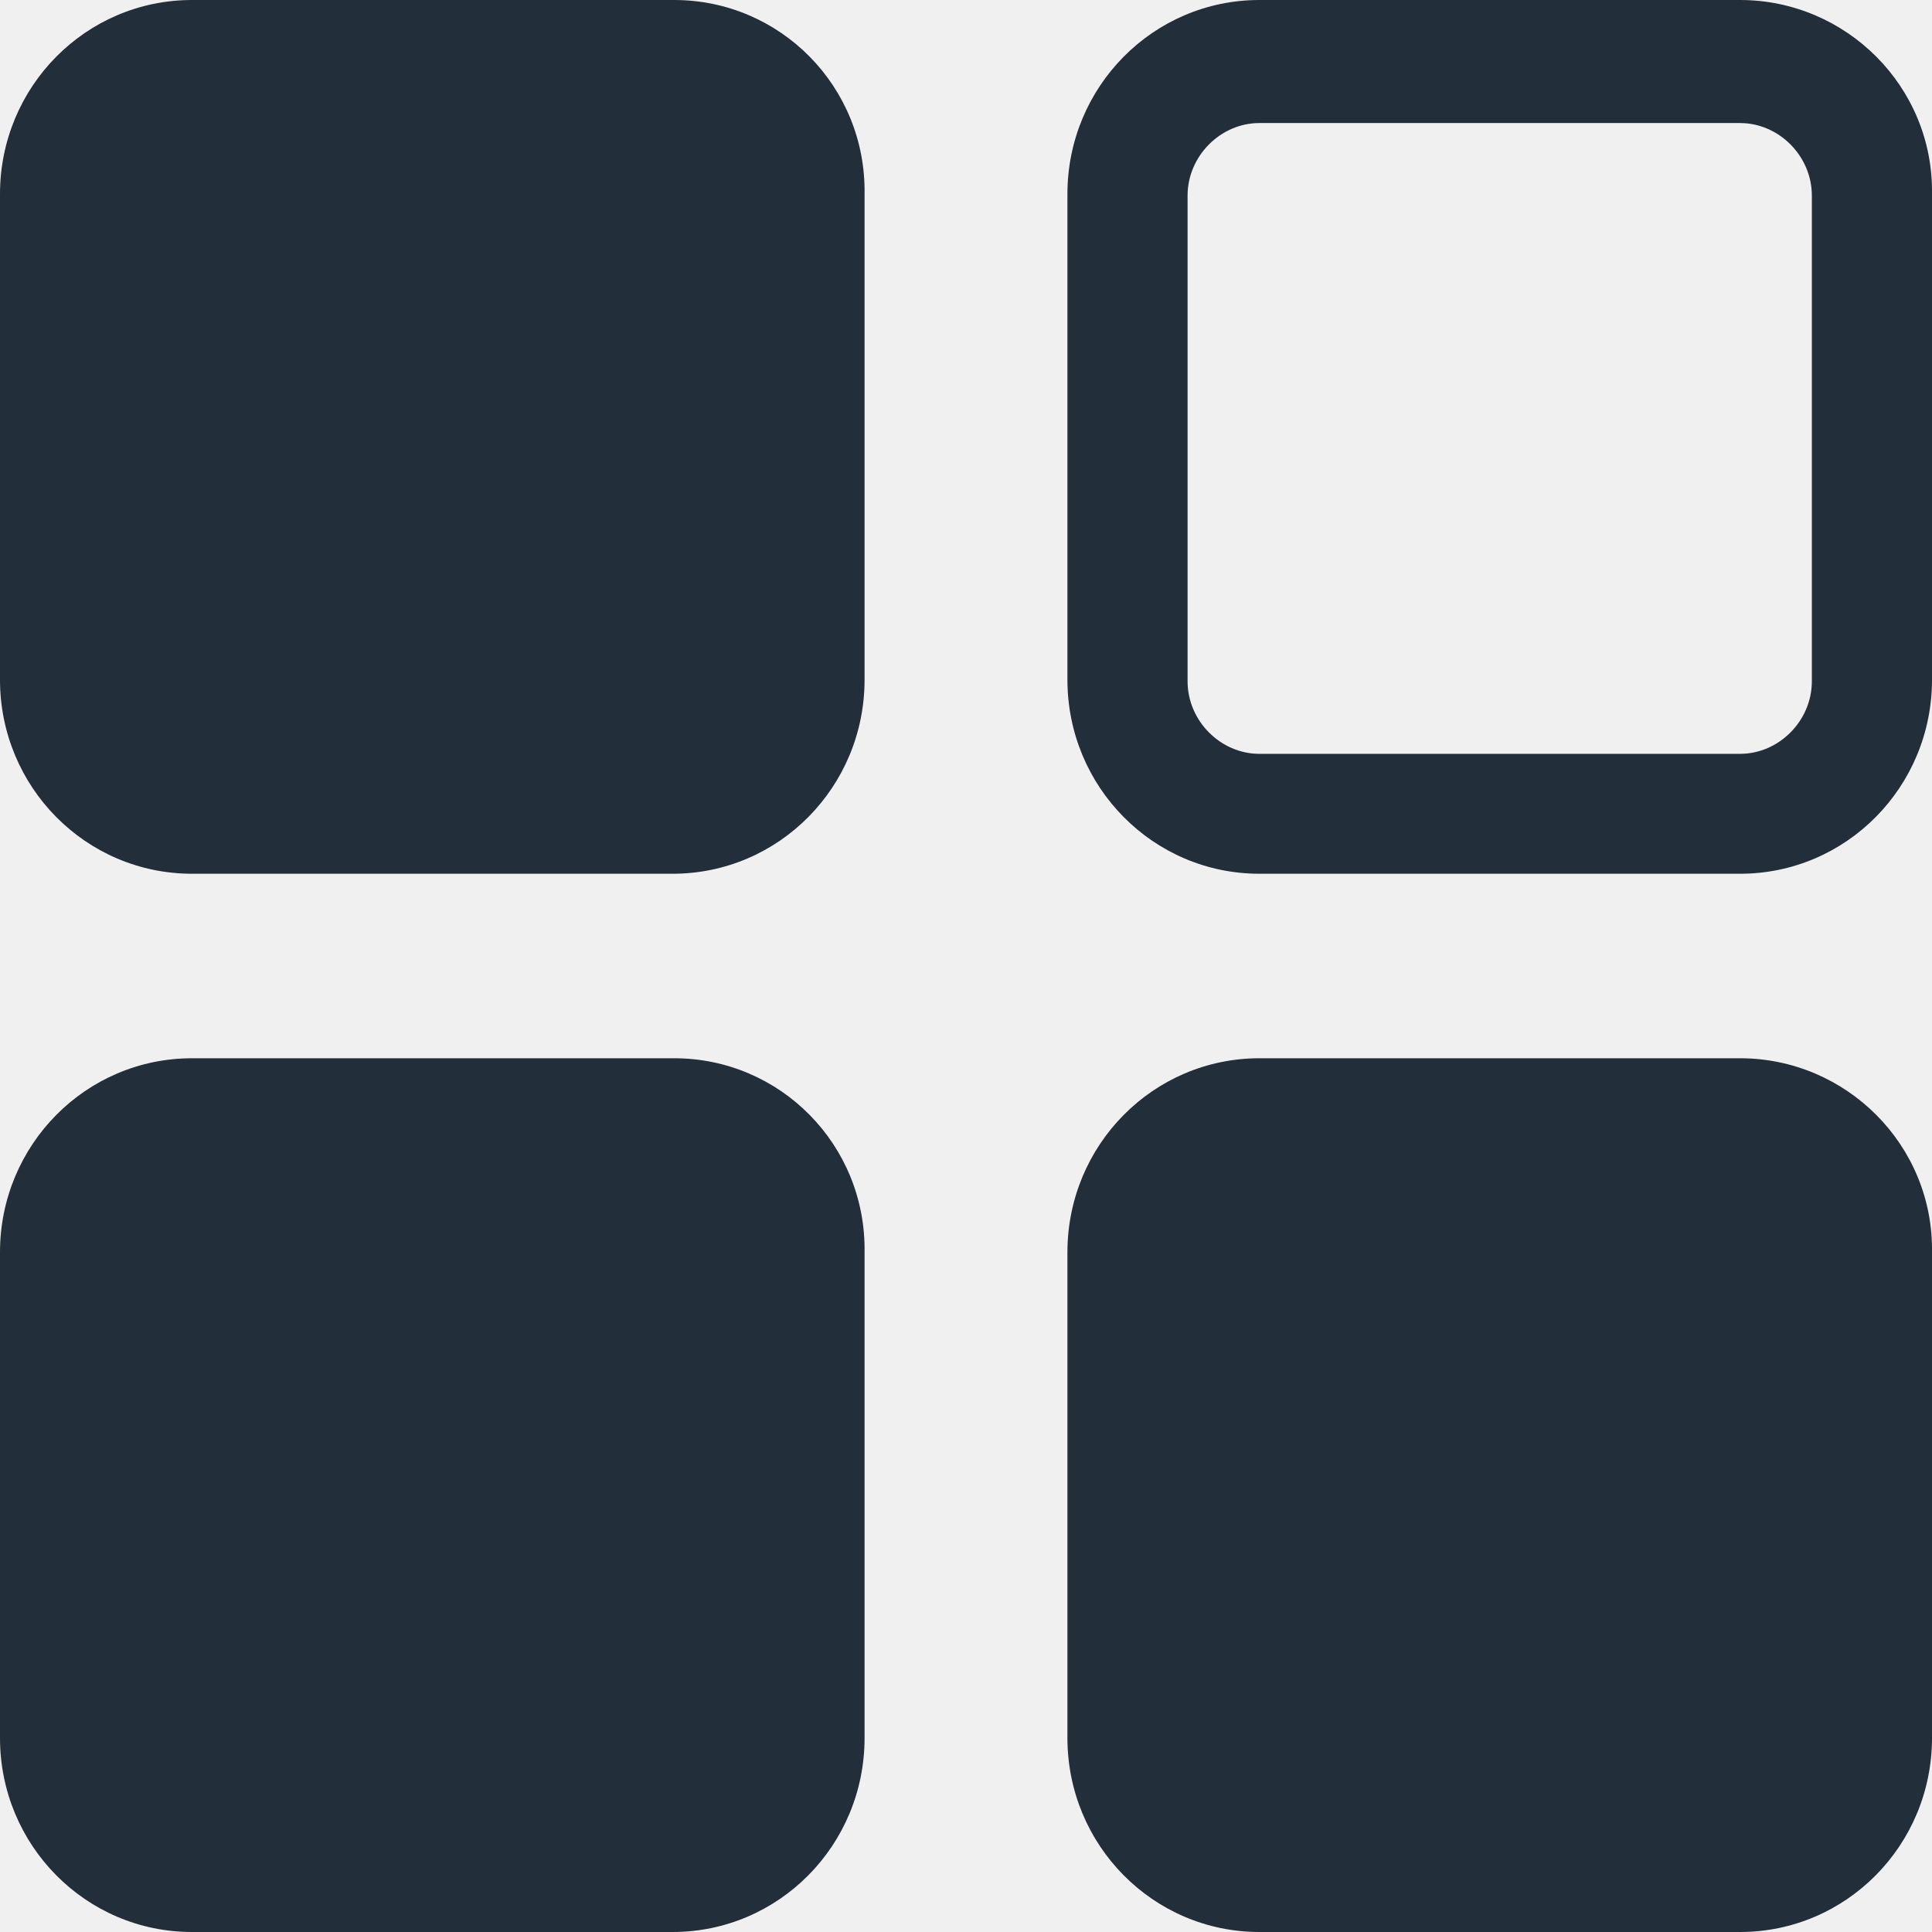
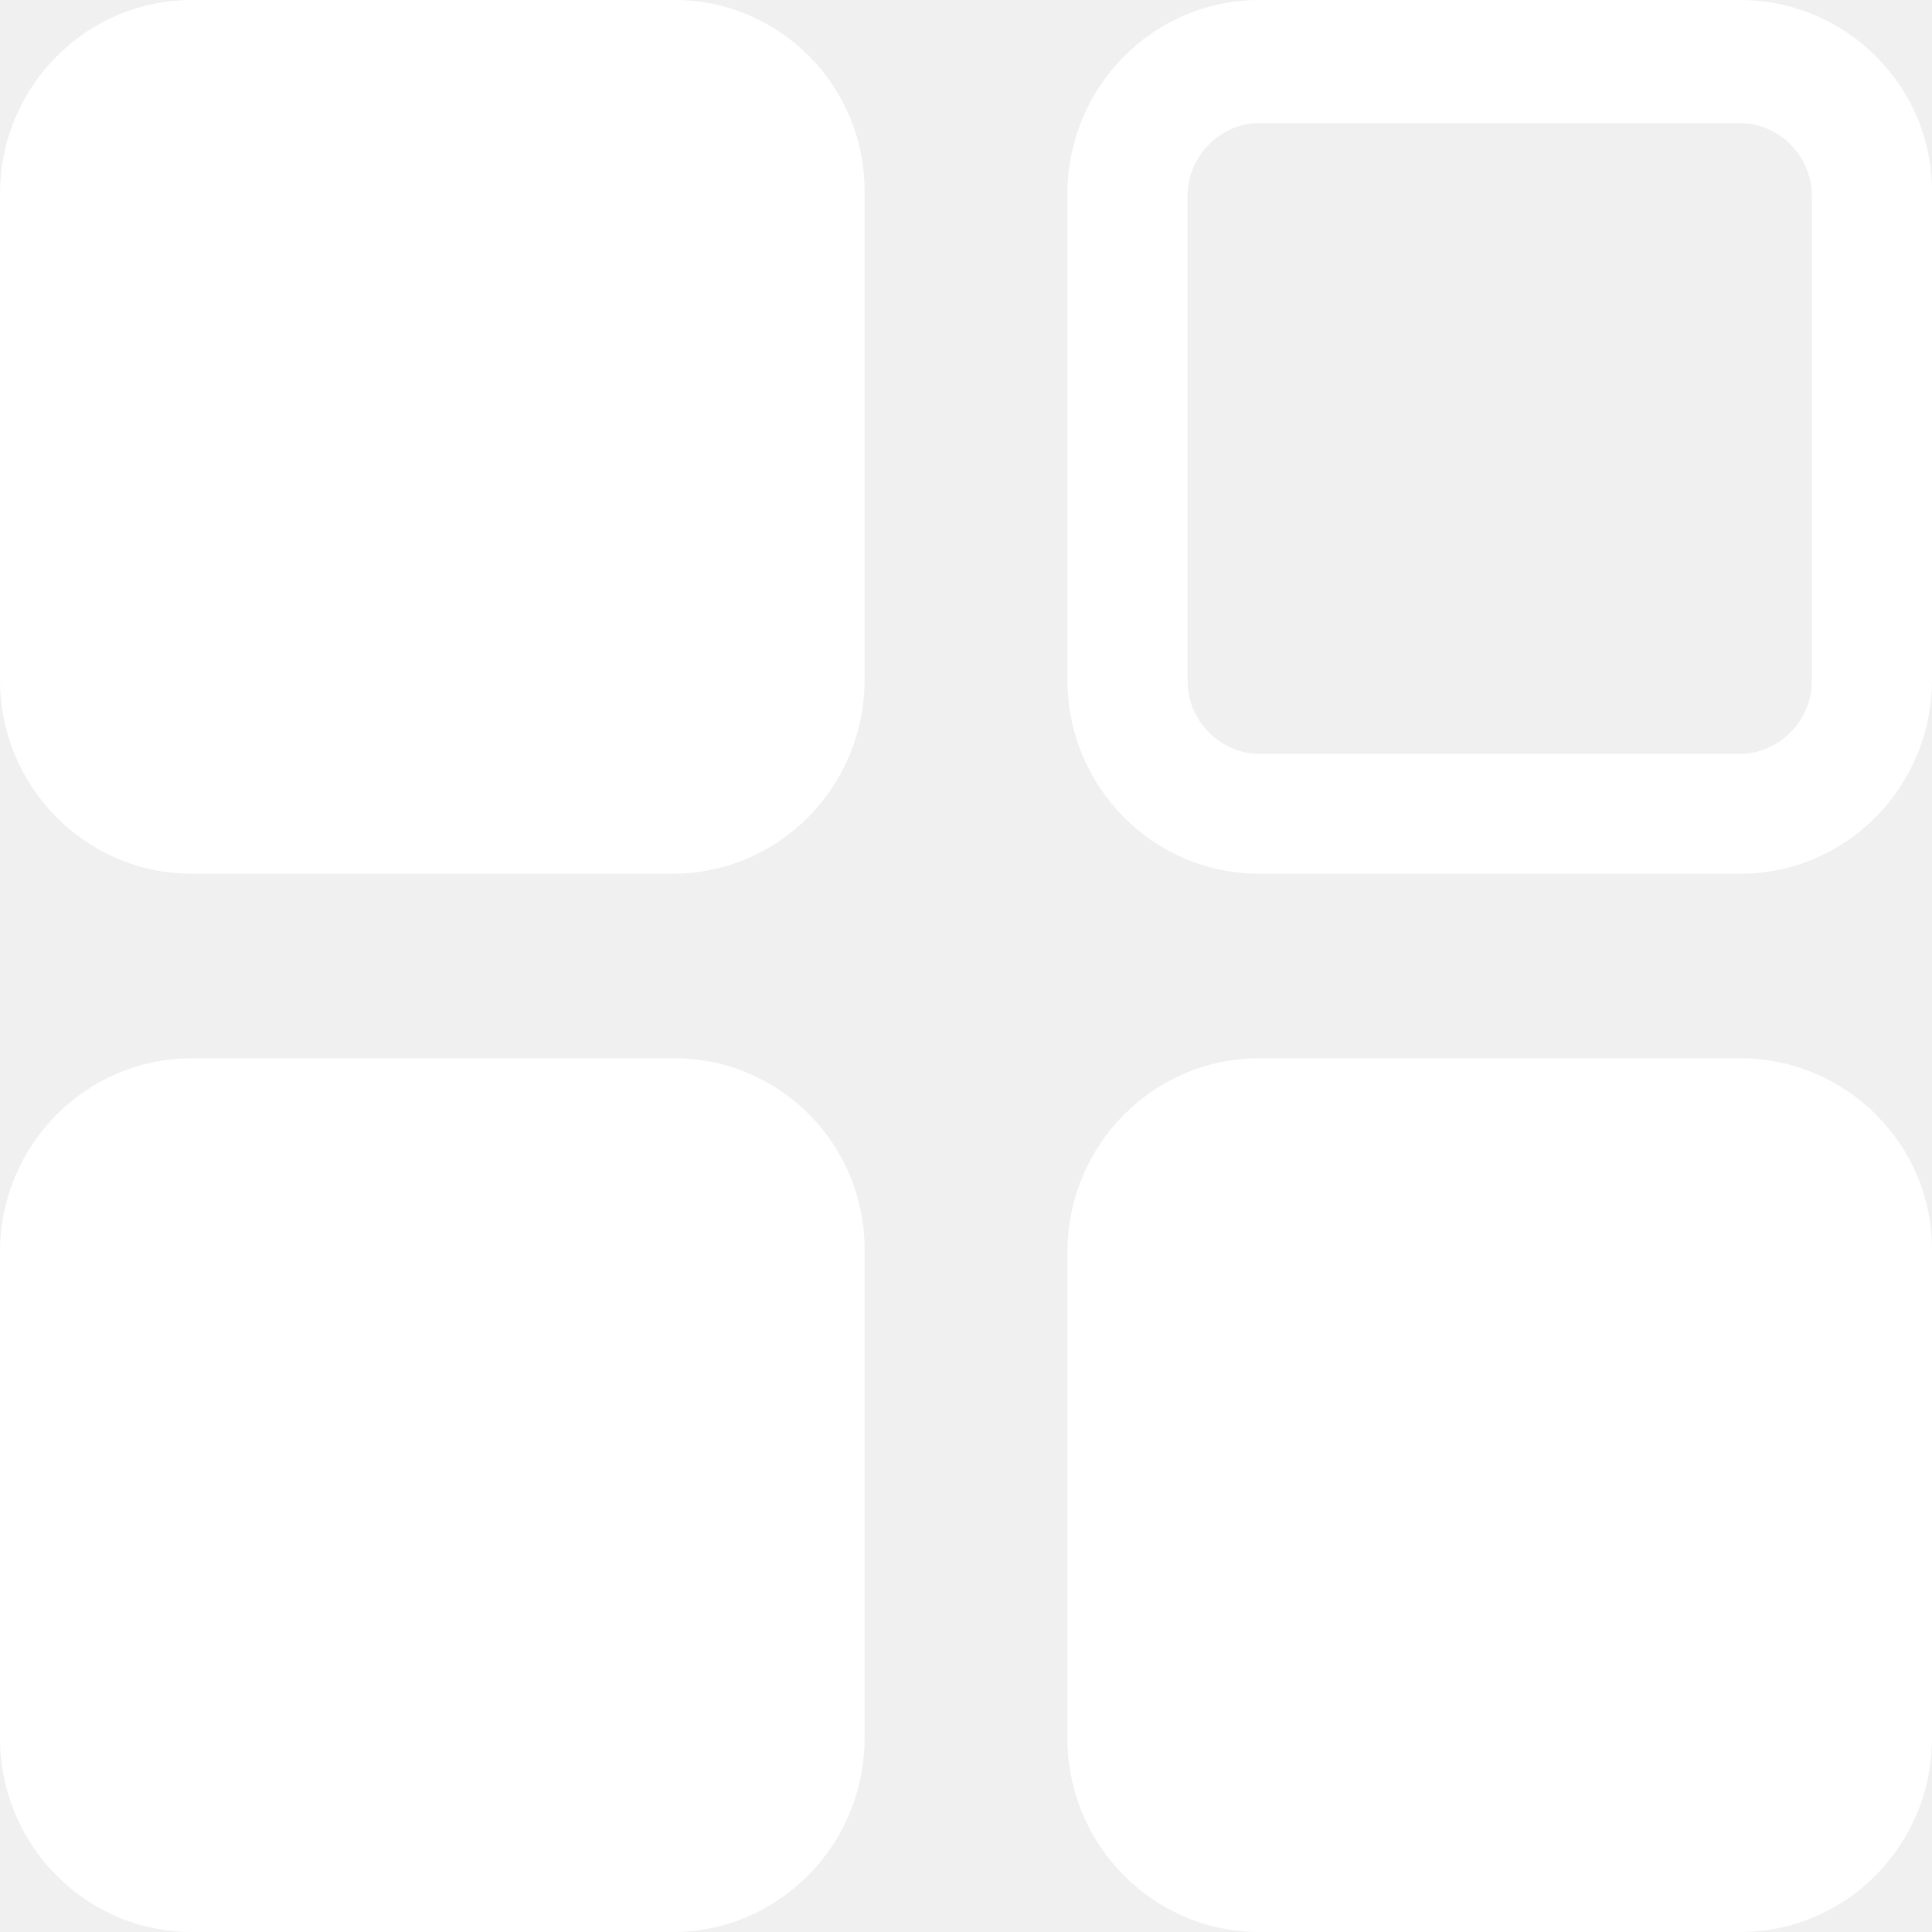
<svg xmlns="http://www.w3.org/2000/svg" width="16" height="16" viewBox="0 0 16 16" fill="none">
-   <path fill-rule="evenodd" clip-rule="evenodd" d="M5.583 0H1.59C0.711 0 0 0.718 0 1.607V5.629C0 6.518 0.711 7.236 1.59 7.236H5.57C6.449 7.236 7.16 6.518 7.16 5.629V1.607C7.173 0.718 6.462 0 5.583 0ZM5.583 8.764H1.59C0.711 8.764 0 9.482 0 10.371V14.393C0 15.282 0.711 16 1.59 16H5.57C6.449 16 7.16 15.282 7.16 14.393V10.371C7.173 9.482 6.462 8.764 5.583 8.764ZM10.43 8.764H14.41C15.289 8.764 16.013 9.482 16 10.371V14.393C16 15.282 15.289 16 14.41 16H10.43C9.551 16 8.84 15.282 8.84 14.393V10.371C8.84 9.482 9.551 8.764 10.43 8.764ZM14.41 0H10.43C9.551 0 8.84 0.718 8.84 1.607V5.629C8.84 6.518 9.551 7.236 10.43 7.236H14.41C15.289 7.236 16 6.518 16 5.629V1.607C16.013 0.718 15.289 0 14.41 0ZM14.41 6.243C14.733 6.243 15.005 5.969 15.005 5.642V1.62C15.005 1.293 14.733 1.019 14.41 1.019H10.43C10.107 1.019 9.835 1.293 9.835 1.62V5.642C9.835 5.969 10.107 6.243 10.43 6.243H14.41Z" fill="#222E39" />
+   <path fill-rule="evenodd" clip-rule="evenodd" d="M5.583 0H1.59C0.711 0 0 0.718 0 1.607V5.629C0 6.518 0.711 7.236 1.59 7.236H5.57C6.449 7.236 7.16 6.518 7.16 5.629V1.607C7.173 0.718 6.462 0 5.583 0ZM5.583 8.764H1.59C0.711 8.764 0 9.482 0 10.371V14.393C0 15.282 0.711 16 1.59 16H5.57C6.449 16 7.16 15.282 7.16 14.393V10.371C7.173 9.482 6.462 8.764 5.583 8.764ZM10.43 8.764H14.41C15.289 8.764 16.013 9.482 16 10.371V14.393C16 15.282 15.289 16 14.41 16H10.43C9.551 16 8.84 15.282 8.84 14.393V10.371C8.84 9.482 9.551 8.764 10.43 8.764ZM14.41 0H10.43C9.551 0 8.84 0.718 8.84 1.607V5.629C8.84 6.518 9.551 7.236 10.43 7.236H14.41C15.289 7.236 16 6.518 16 5.629V1.607C16.013 0.718 15.289 0 14.41 0ZM14.41 6.243C14.733 6.243 15.005 5.969 15.005 5.642V1.62C15.005 1.293 14.733 1.019 14.41 1.019H10.43C10.107 1.019 9.835 1.293 9.835 1.62V5.642C9.835 5.969 10.107 6.243 10.43 6.243H14.41Z" fill="white" />
</svg>
